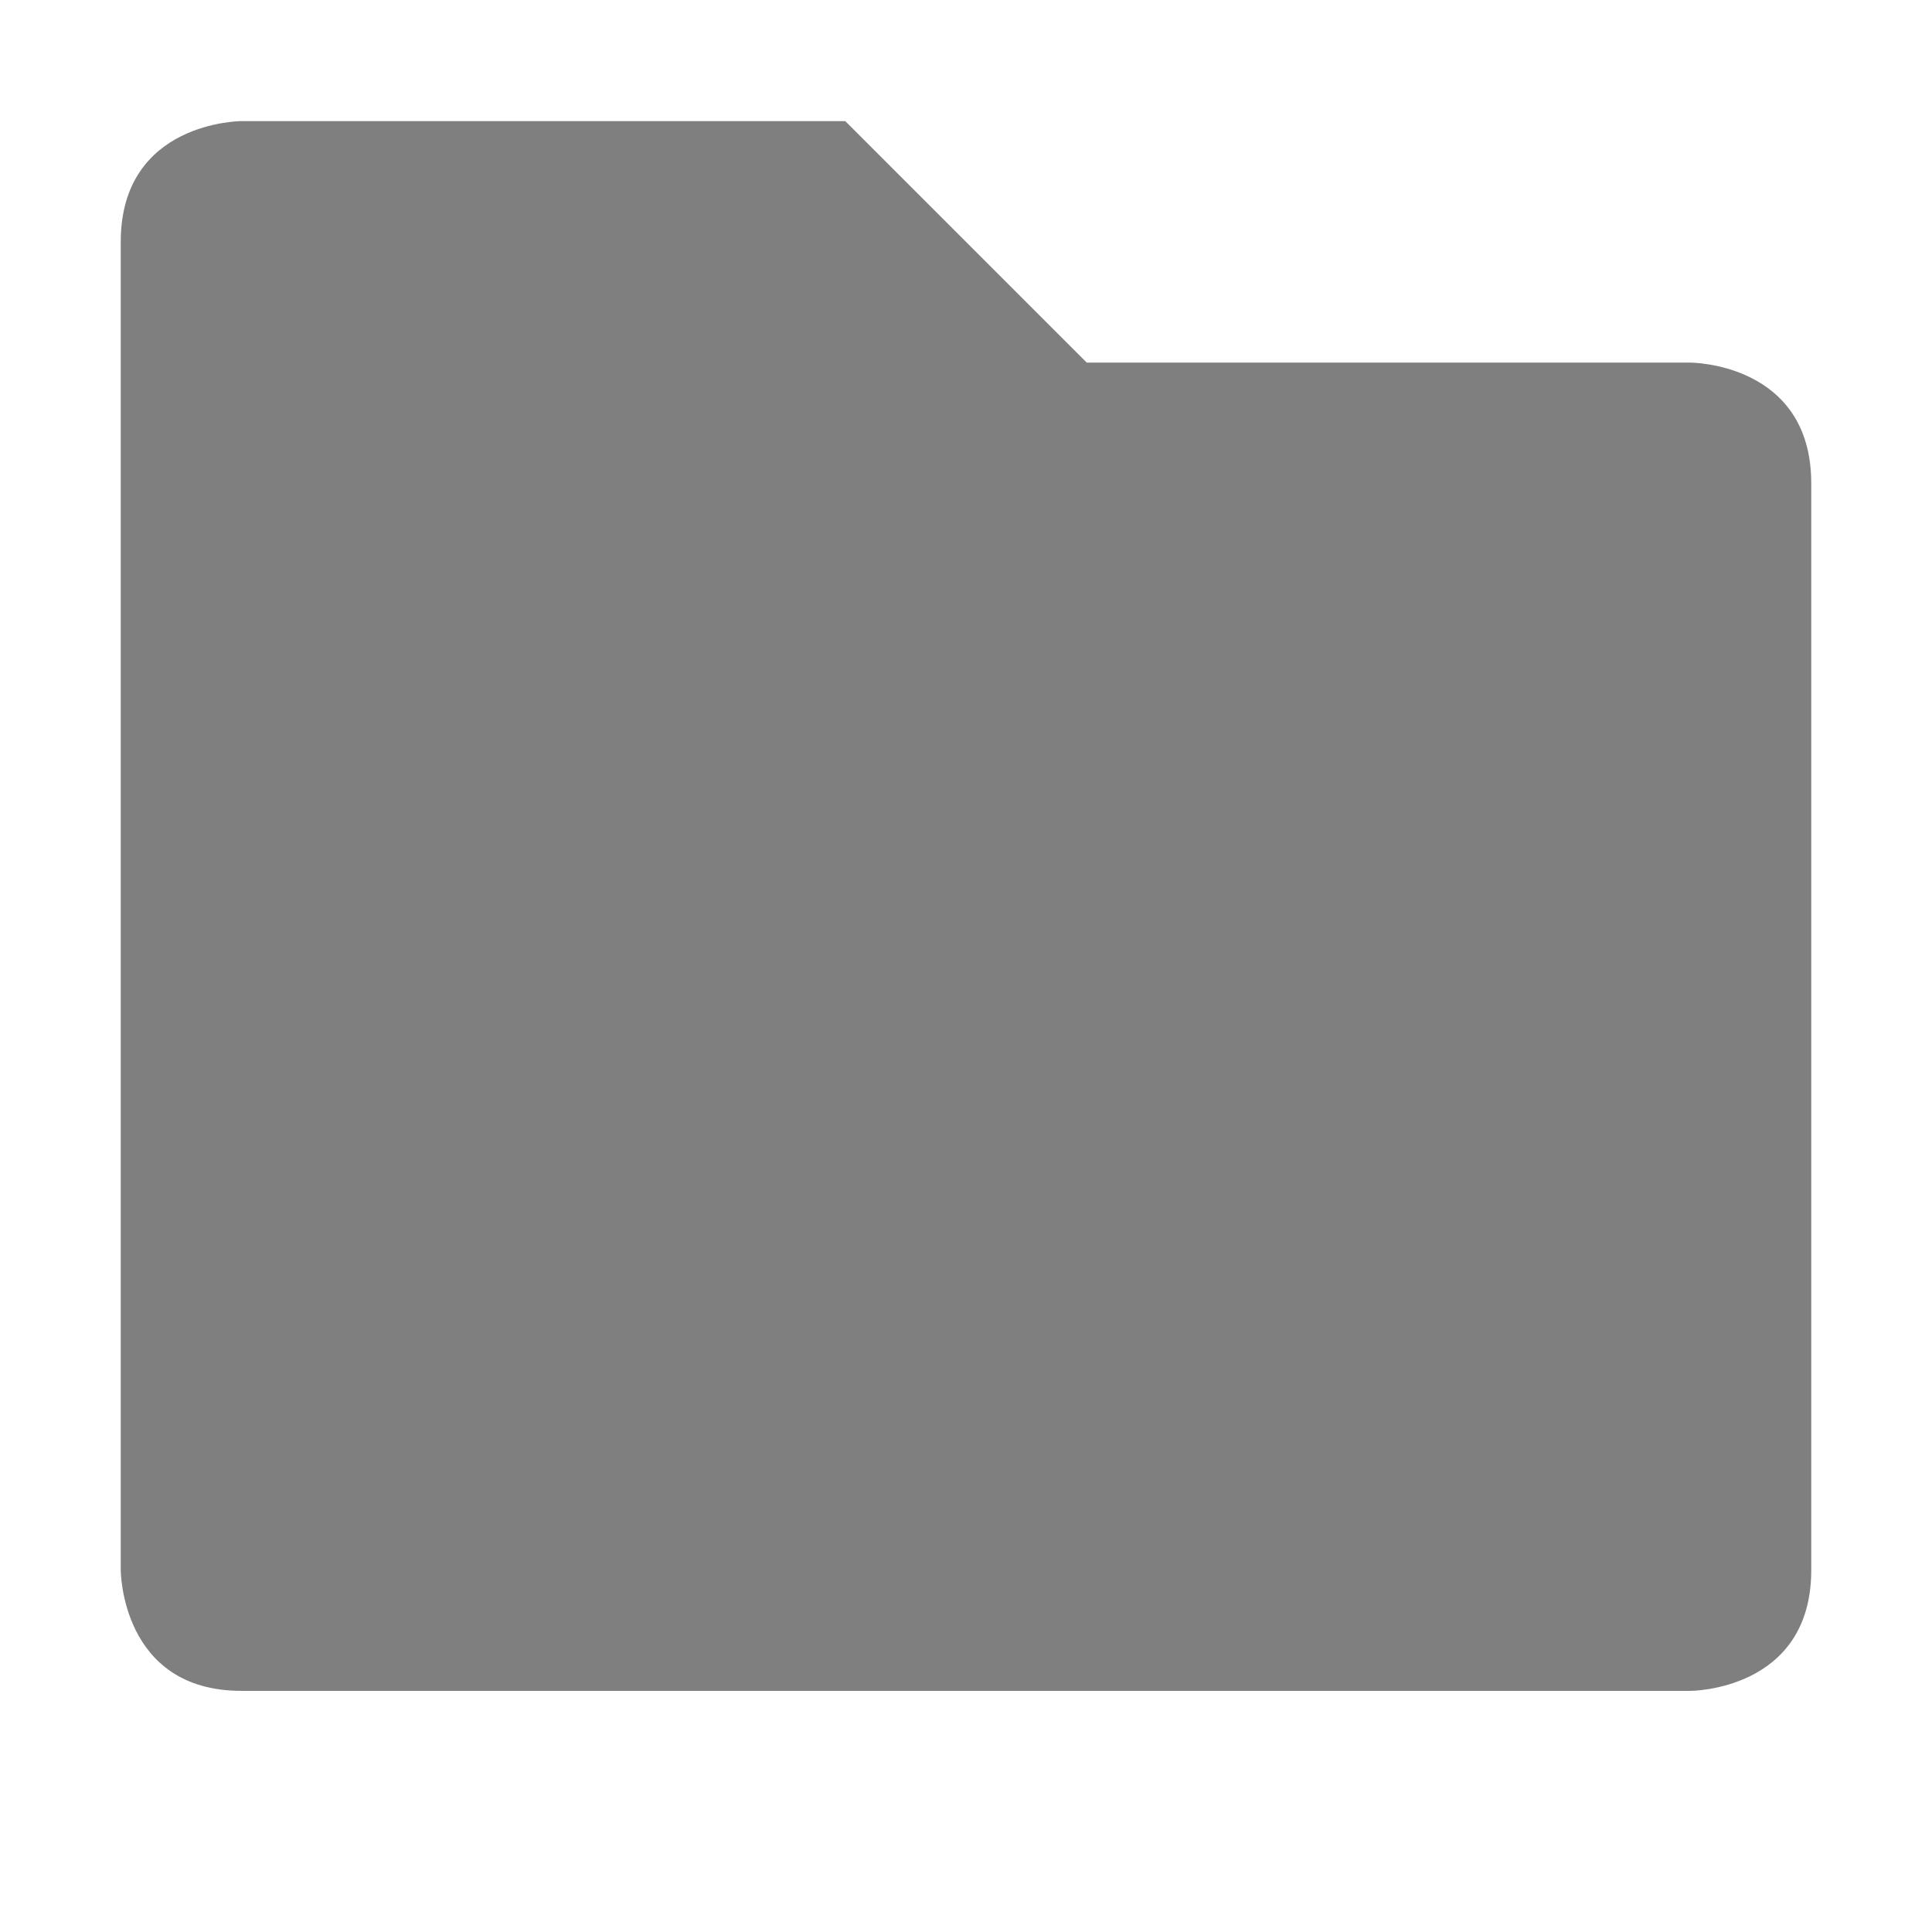
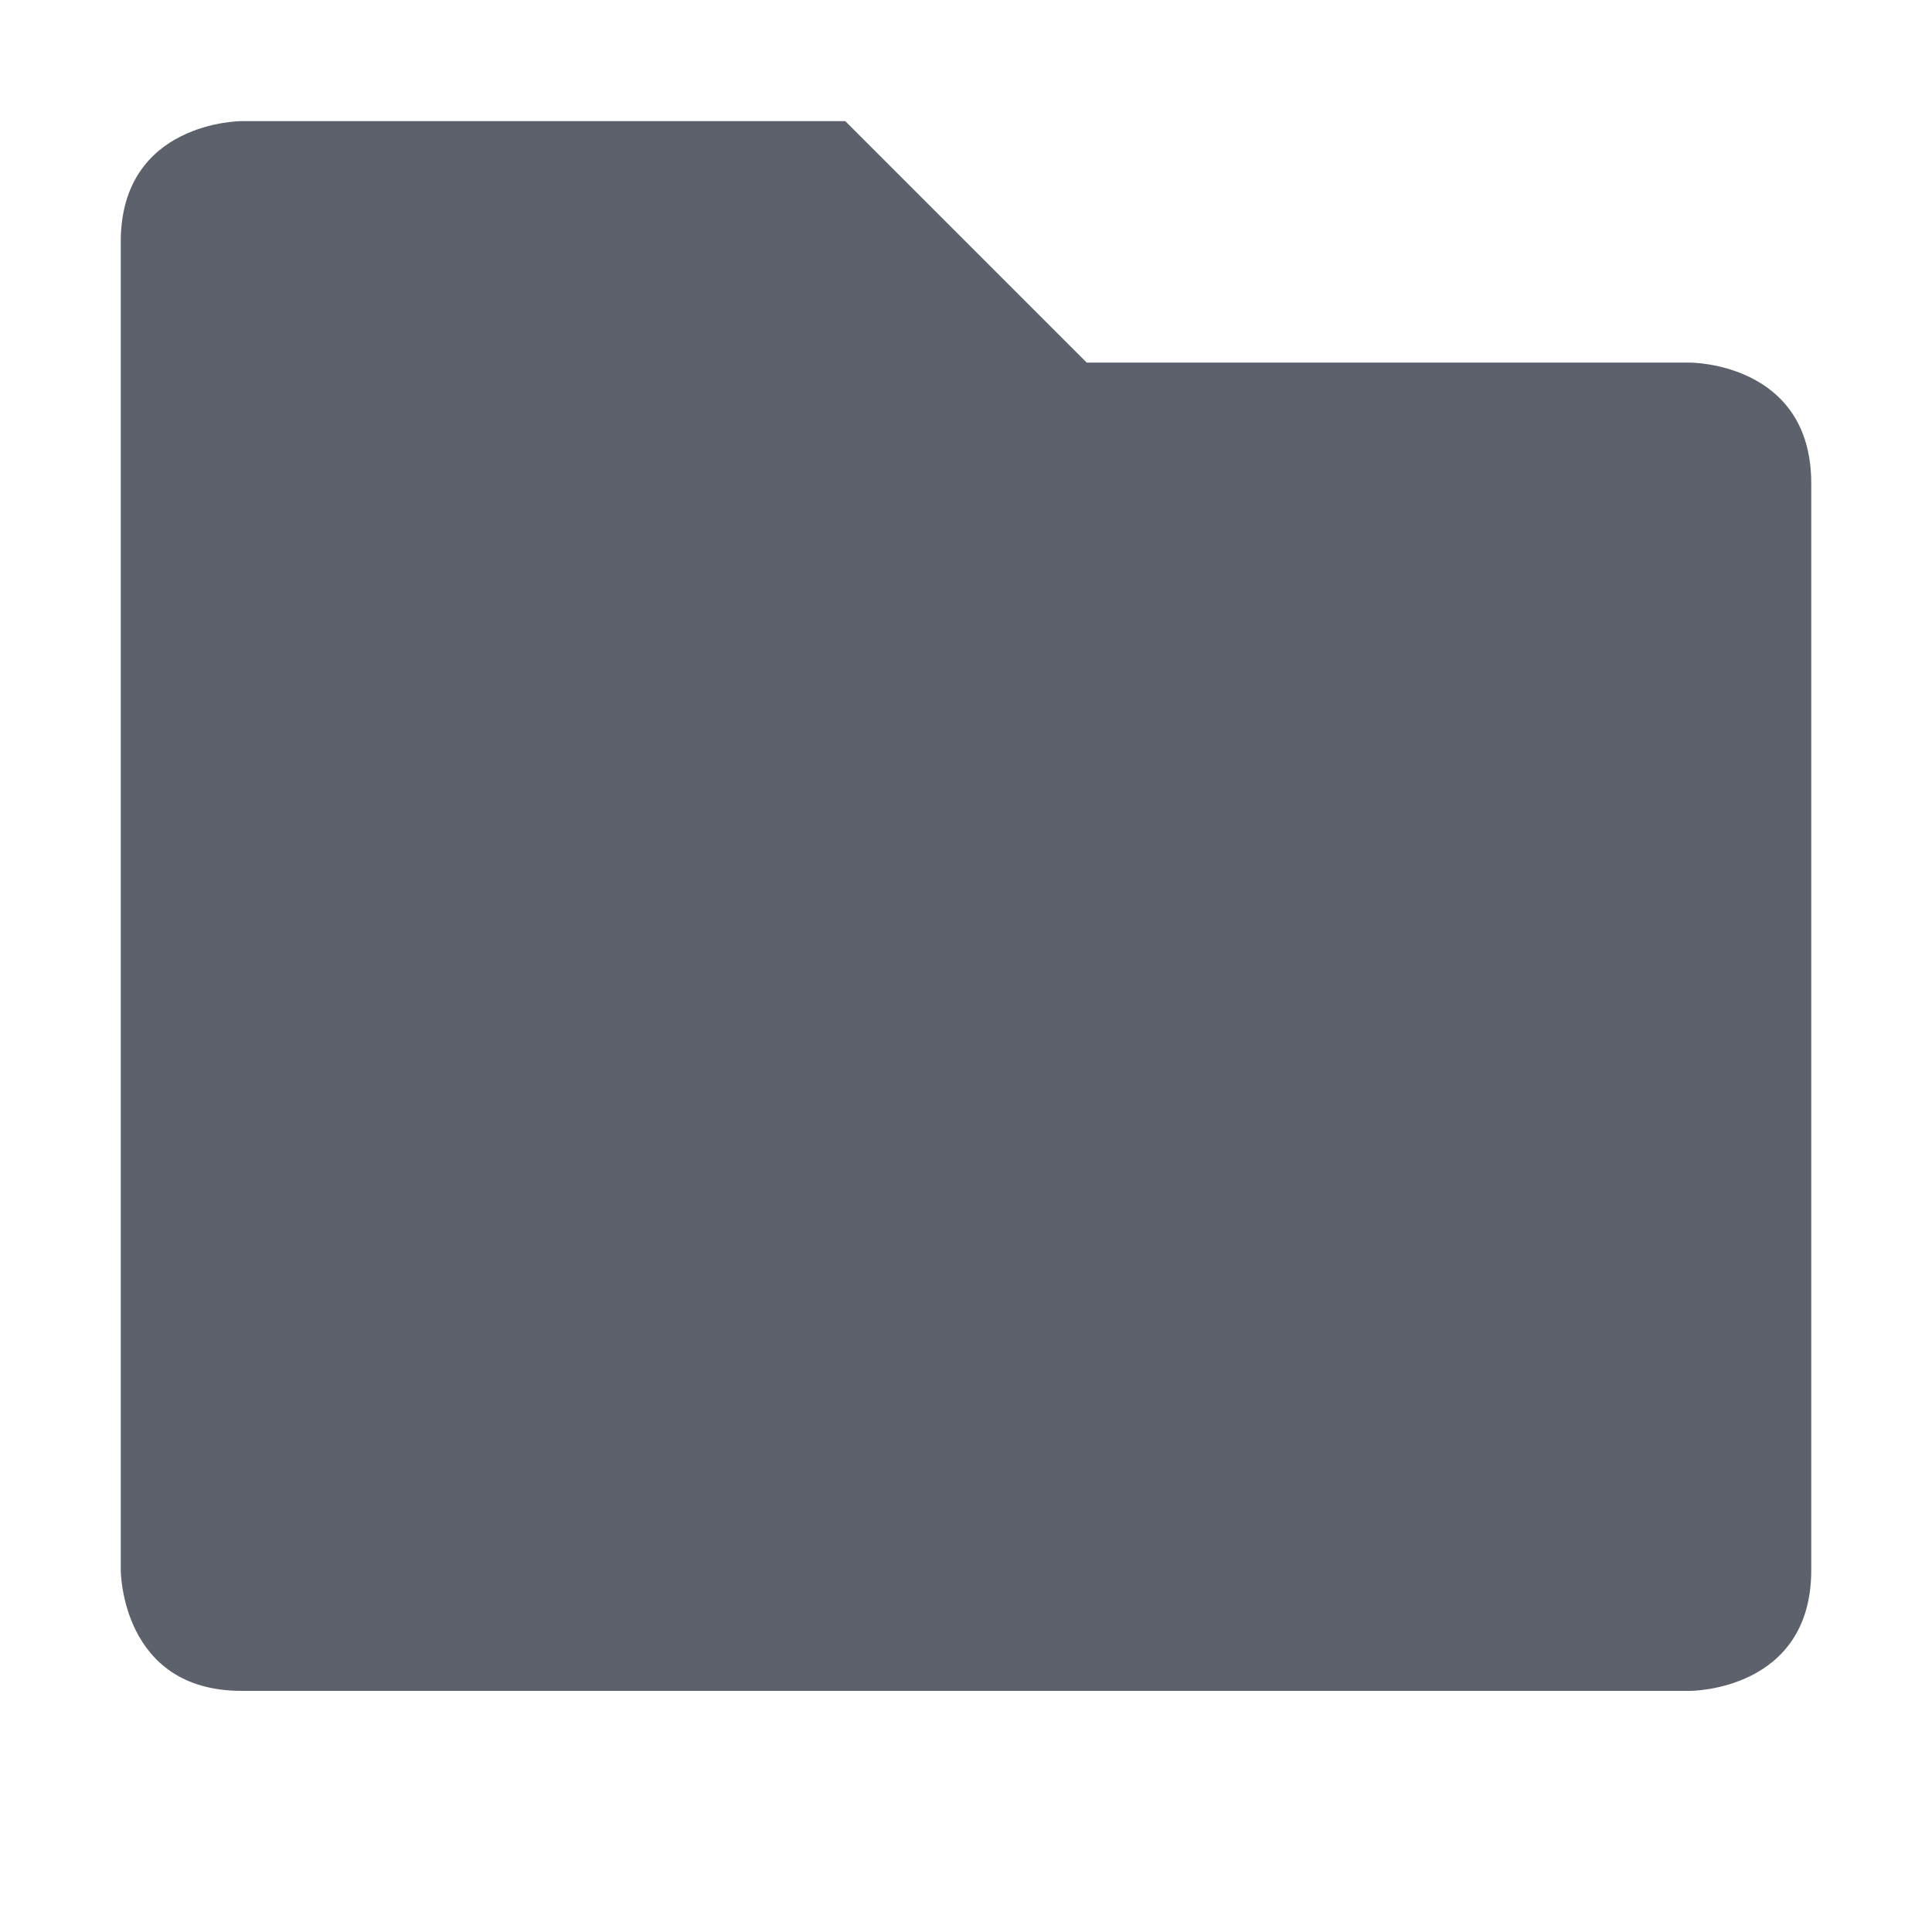
<svg xmlns="http://www.w3.org/2000/svg" id="svg7384" style="enable-background:new" height="16" width="16" version="1.1">
  <defs id="defs9" />
-   <g id="layer12" transform="translate(-405 -1)">
-     <path id="path5940" opacity=".5" style="color:#000000;text-indent:0;block-progression:tb;text-decoration-line:none;enable-background:accumulate;text-transform:none" d="m406 3.003v11s0 1 1 1h12s1 0 1-1v-9c0-1-1-1-1-1h-5l-2-2h-5s-1 0-1 1z" />
-   </g>
+   <path d="m 1,2.003 v 11 c 0,0 0,1 1,1 h 12 c 0,0 1,0 1,-1 v -9 c 0,-1 -1,-1 -1,-1 H 9 l -2,-2 H 2 c 0,0 -1,0 -1,1 z" style="color:#000000;text-indent:0;text-decoration:none;text-decoration-line:none;text-transform:none;opacity:1;enable-background:accumulate;fill:#5c616c;fill-opacity:1" id="path5940" />
</svg>
